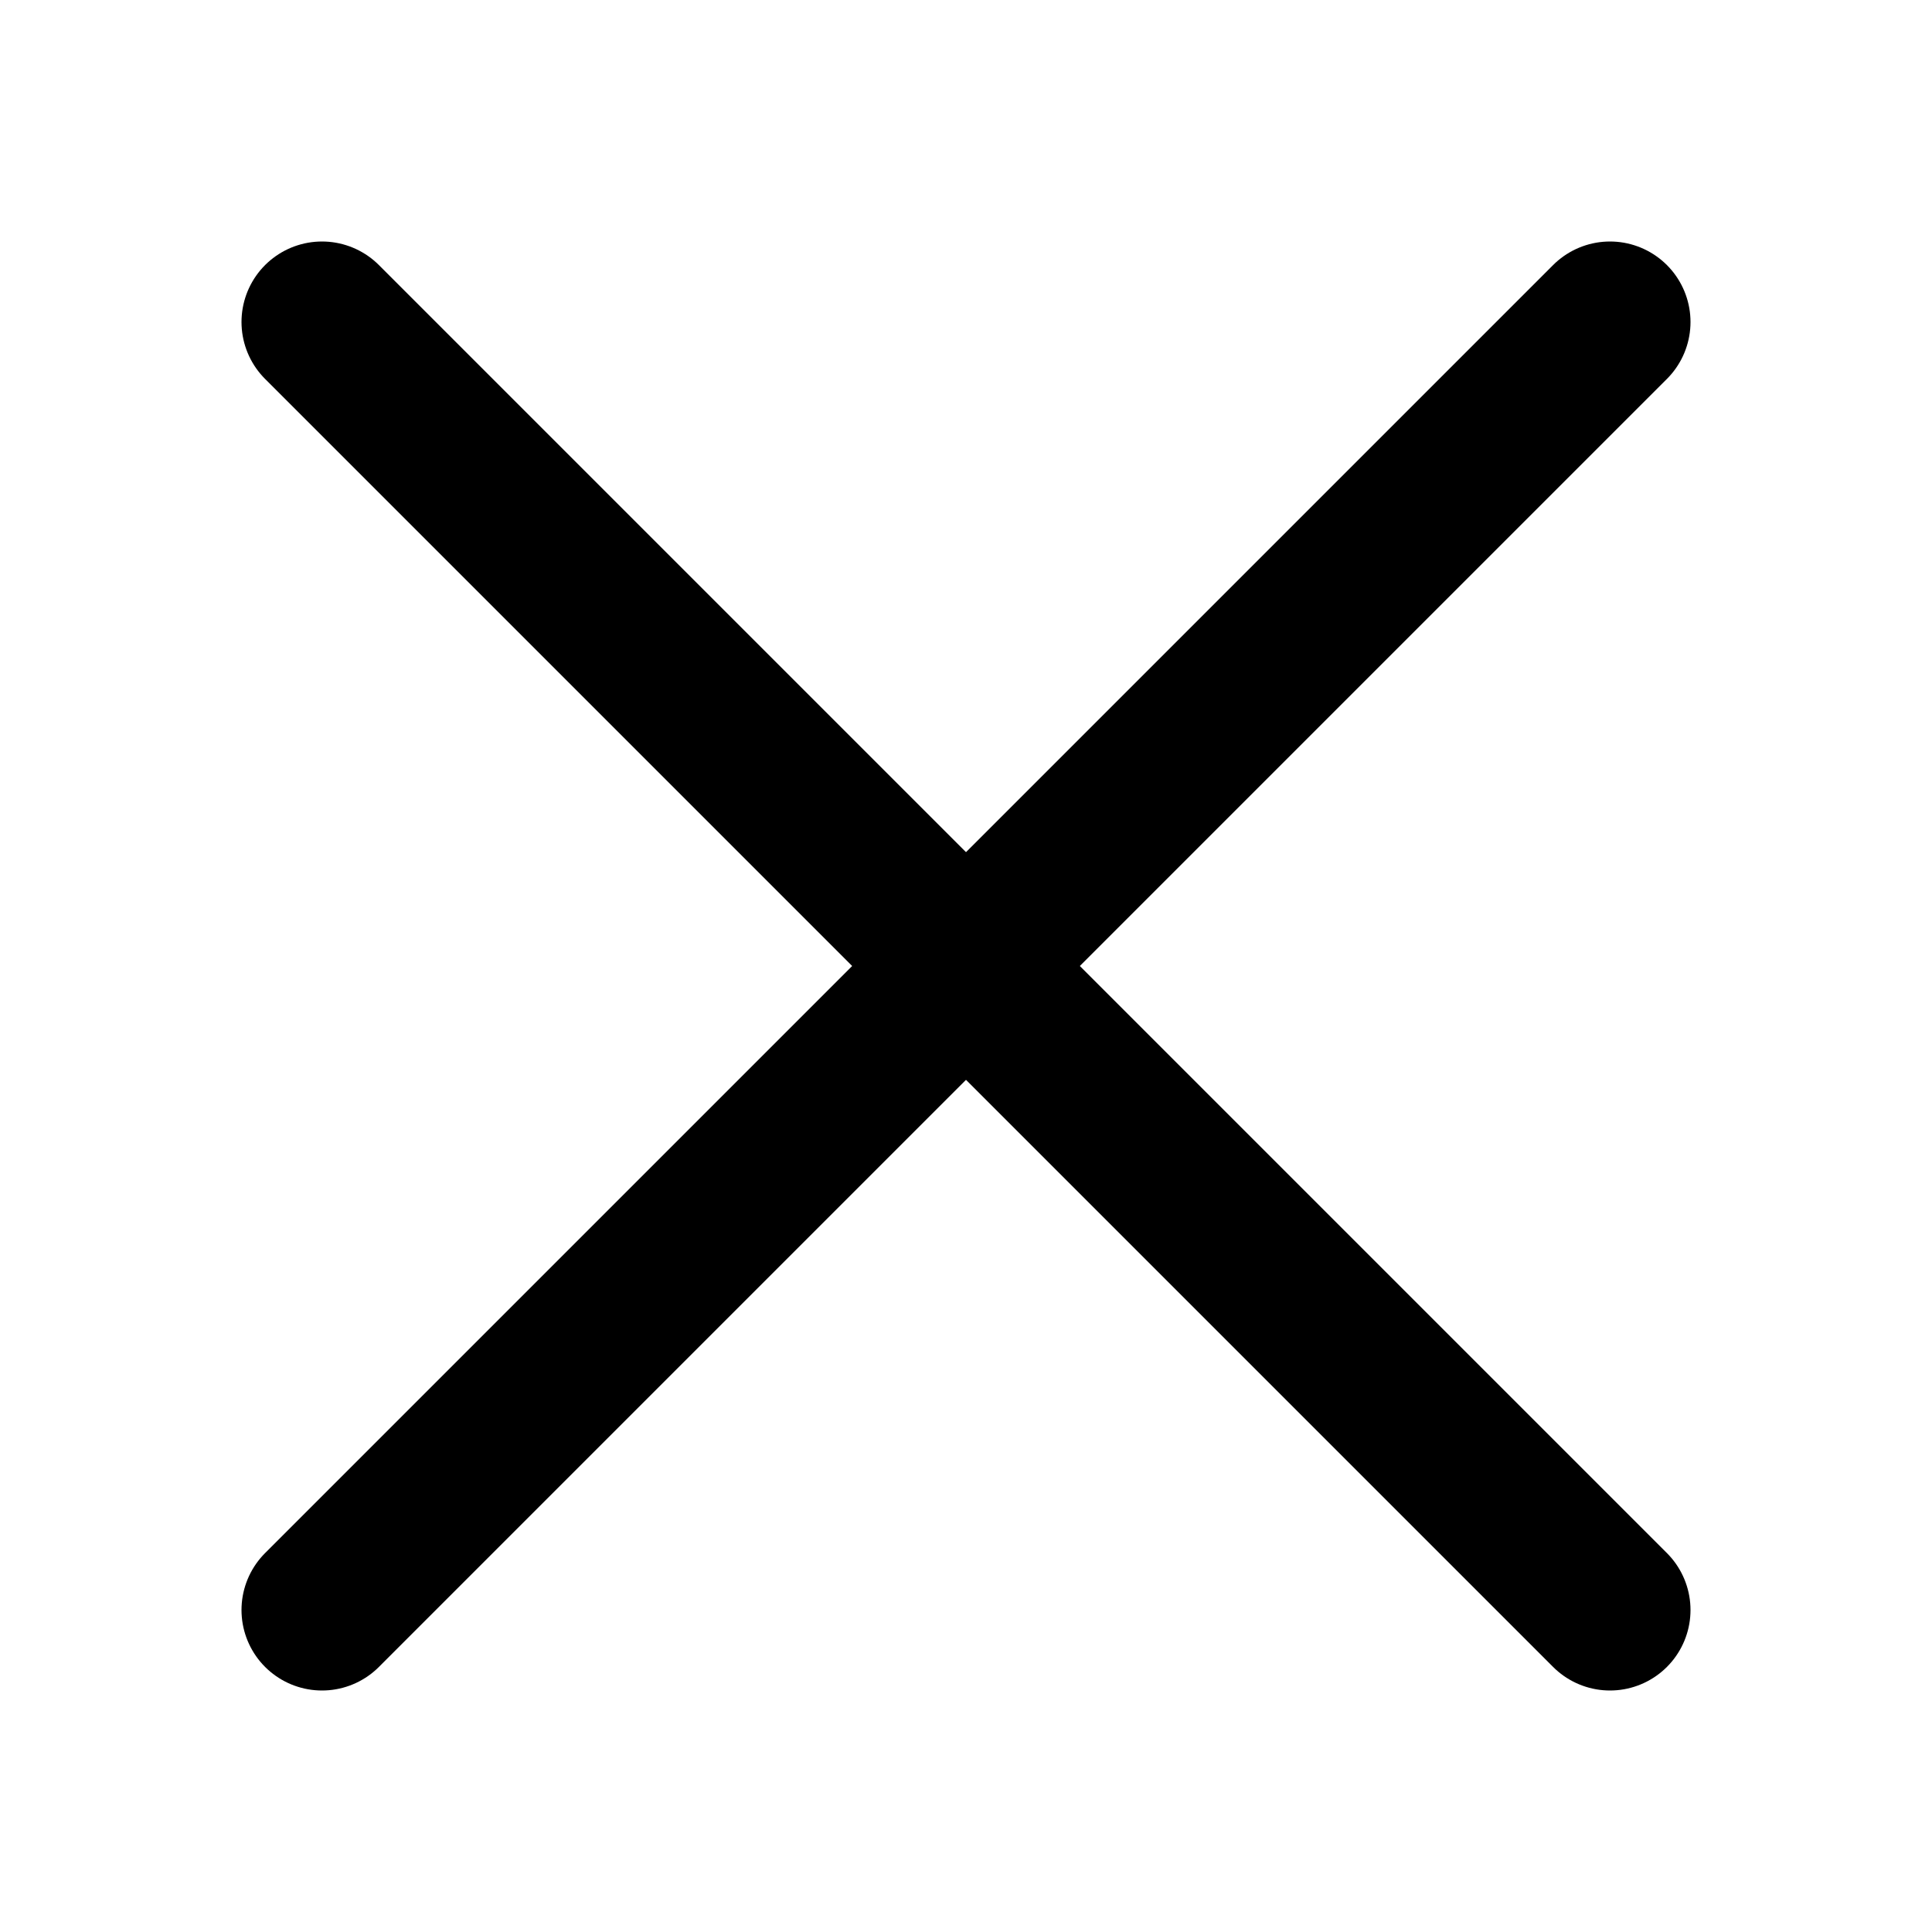
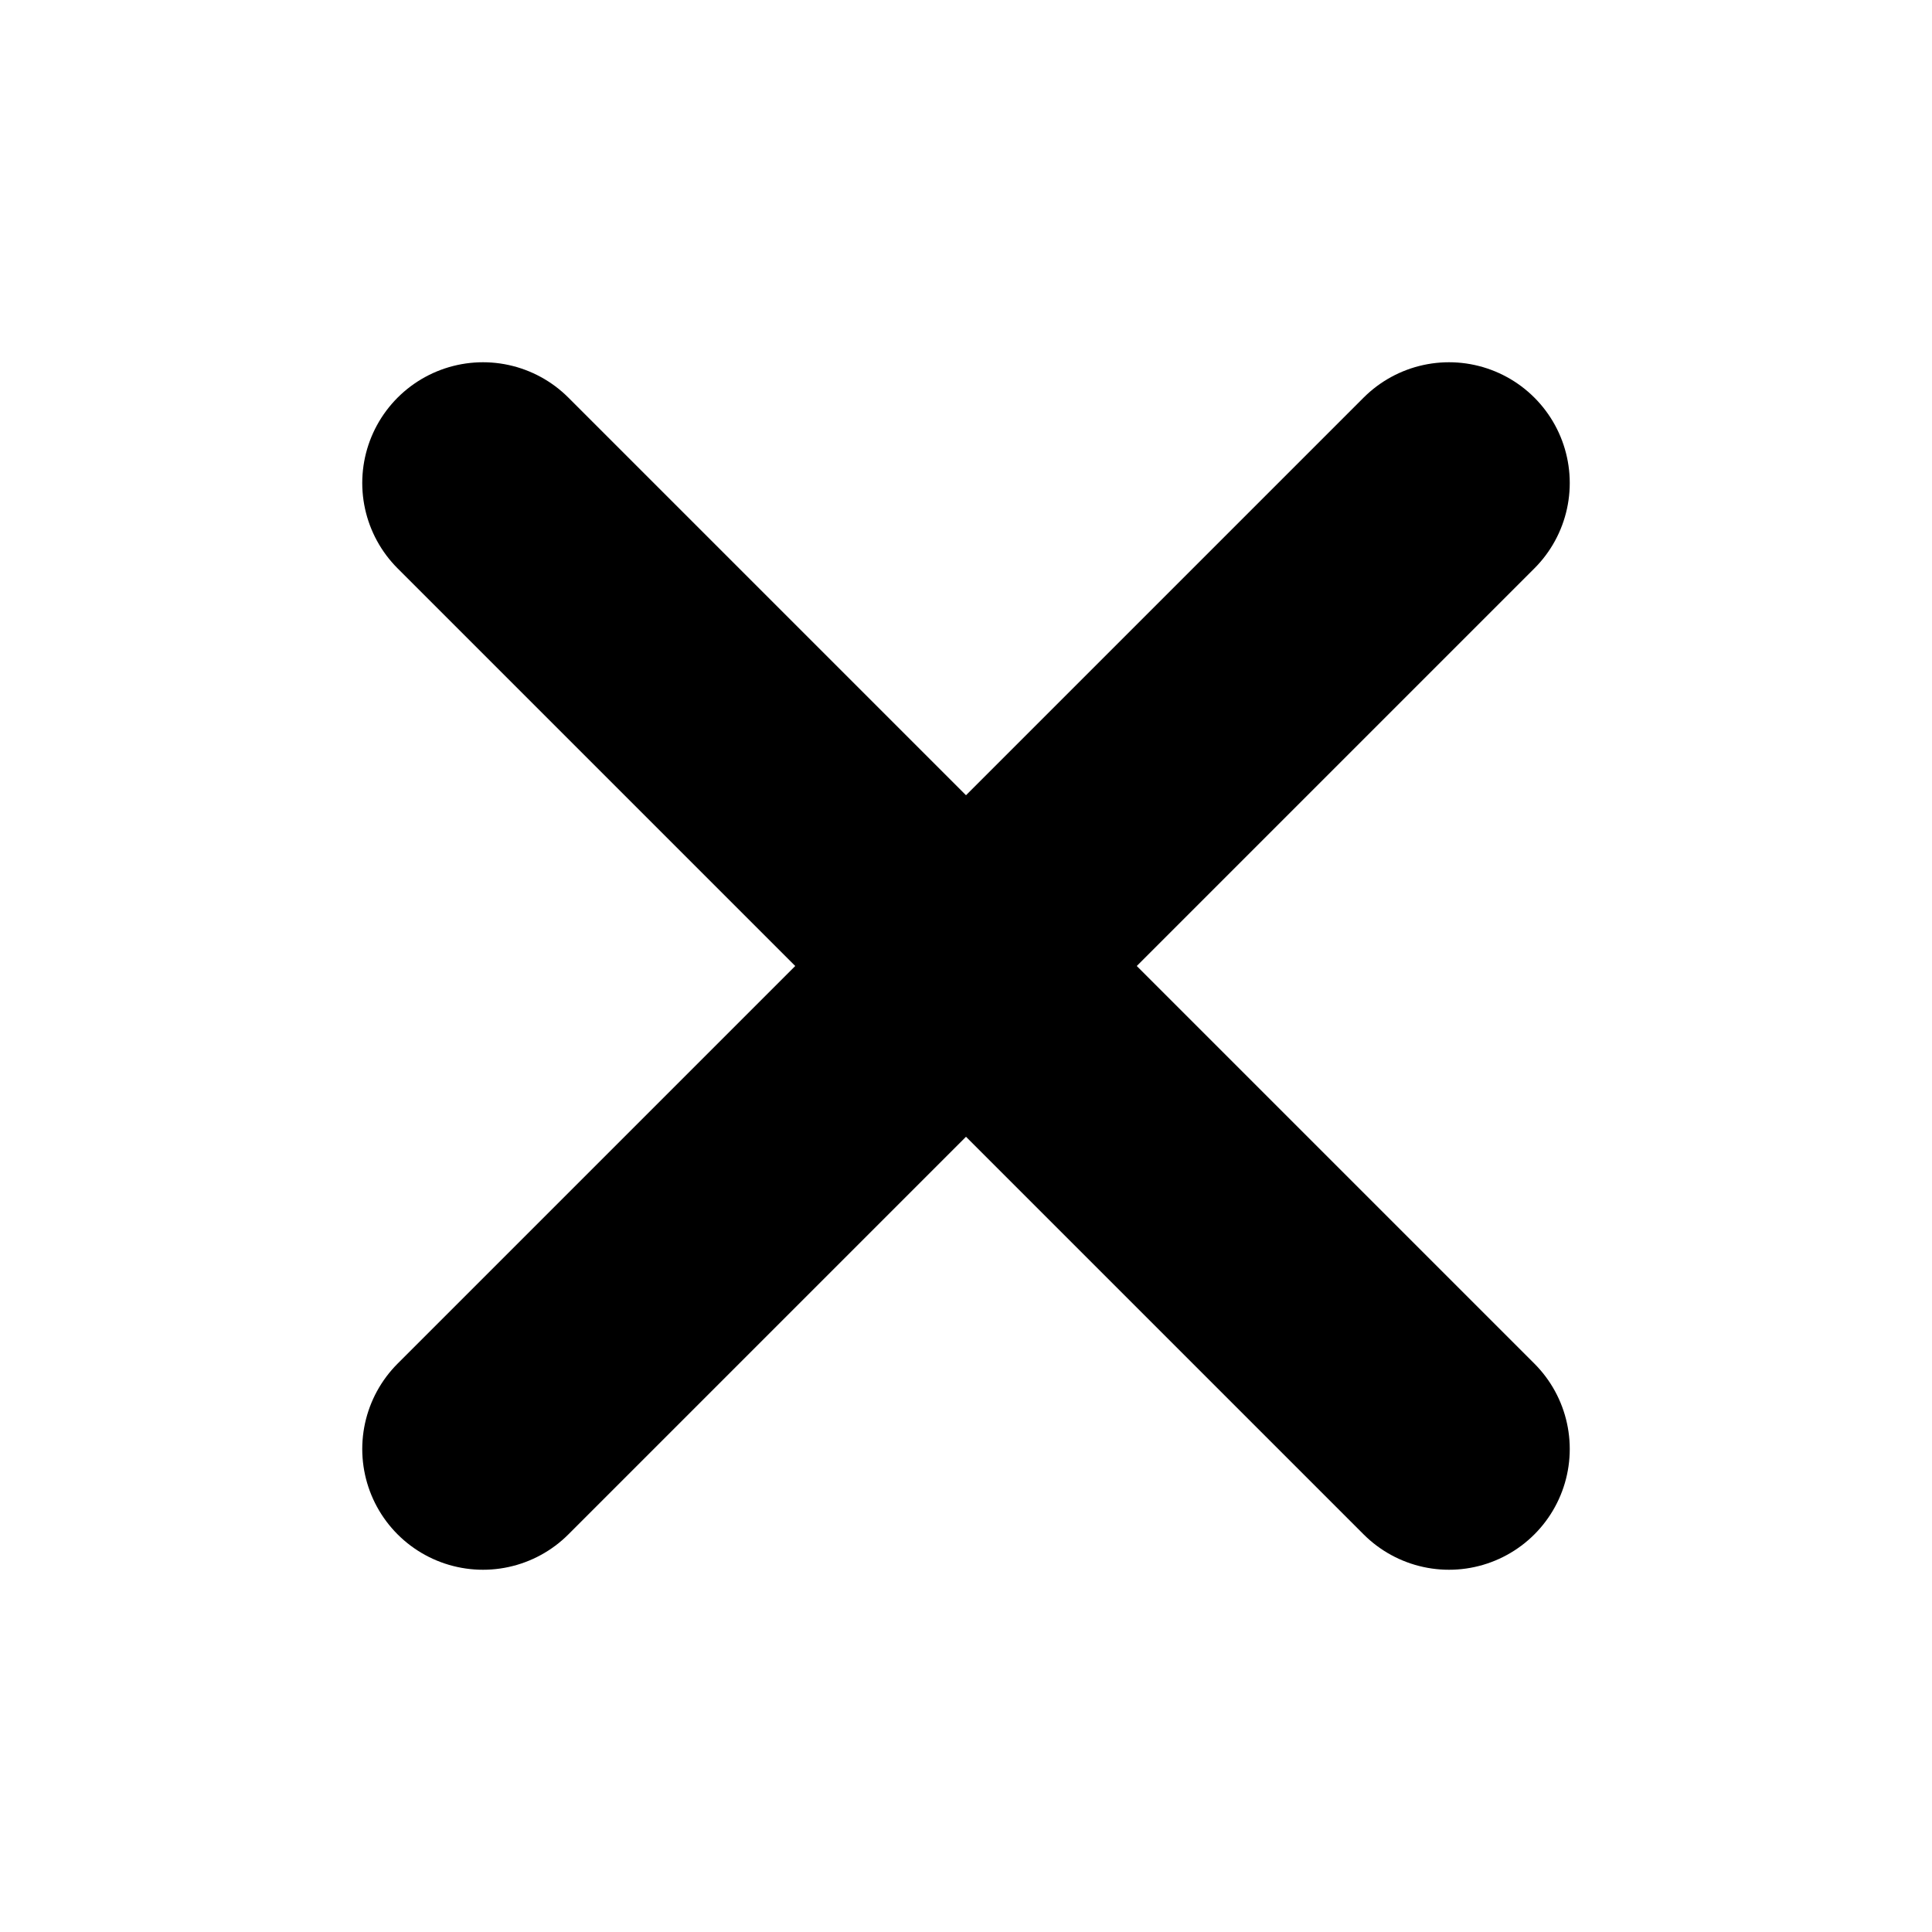
- <svg xmlns="http://www.w3.org/2000/svg" width="48" height="48" viewBox="0 0 48 48" fill="none">
-   <path d="M8 8L40 40" stroke="#000000" stroke-width="4" stroke-linecap="round" stroke-linejoin="round" />
-   <path d="M8 40L40 8" stroke="#000000" stroke-width="4" stroke-linecap="round" stroke-linejoin="round" />
+ <svg xmlns="http://www.w3.org/2000/svg" width="256px" height="256px" viewBox="0 0 24 24">
+   <path fill="none" d="M0,0h24v24H0Z" />
+   <line id="e1_line" x1="6" y1="6" x2="18" y2="18" stroke="#000" stroke-width="3" stroke-linecap="round" stroke-linejoin="round" fill="#000" />
+   <line id="e2_line" x1="18" y1="6" x2="6" y2="18" stroke="#000" stroke-width="3" stroke-linecap="round" stroke-linejoin="round" fill="#000" />
</svg>
